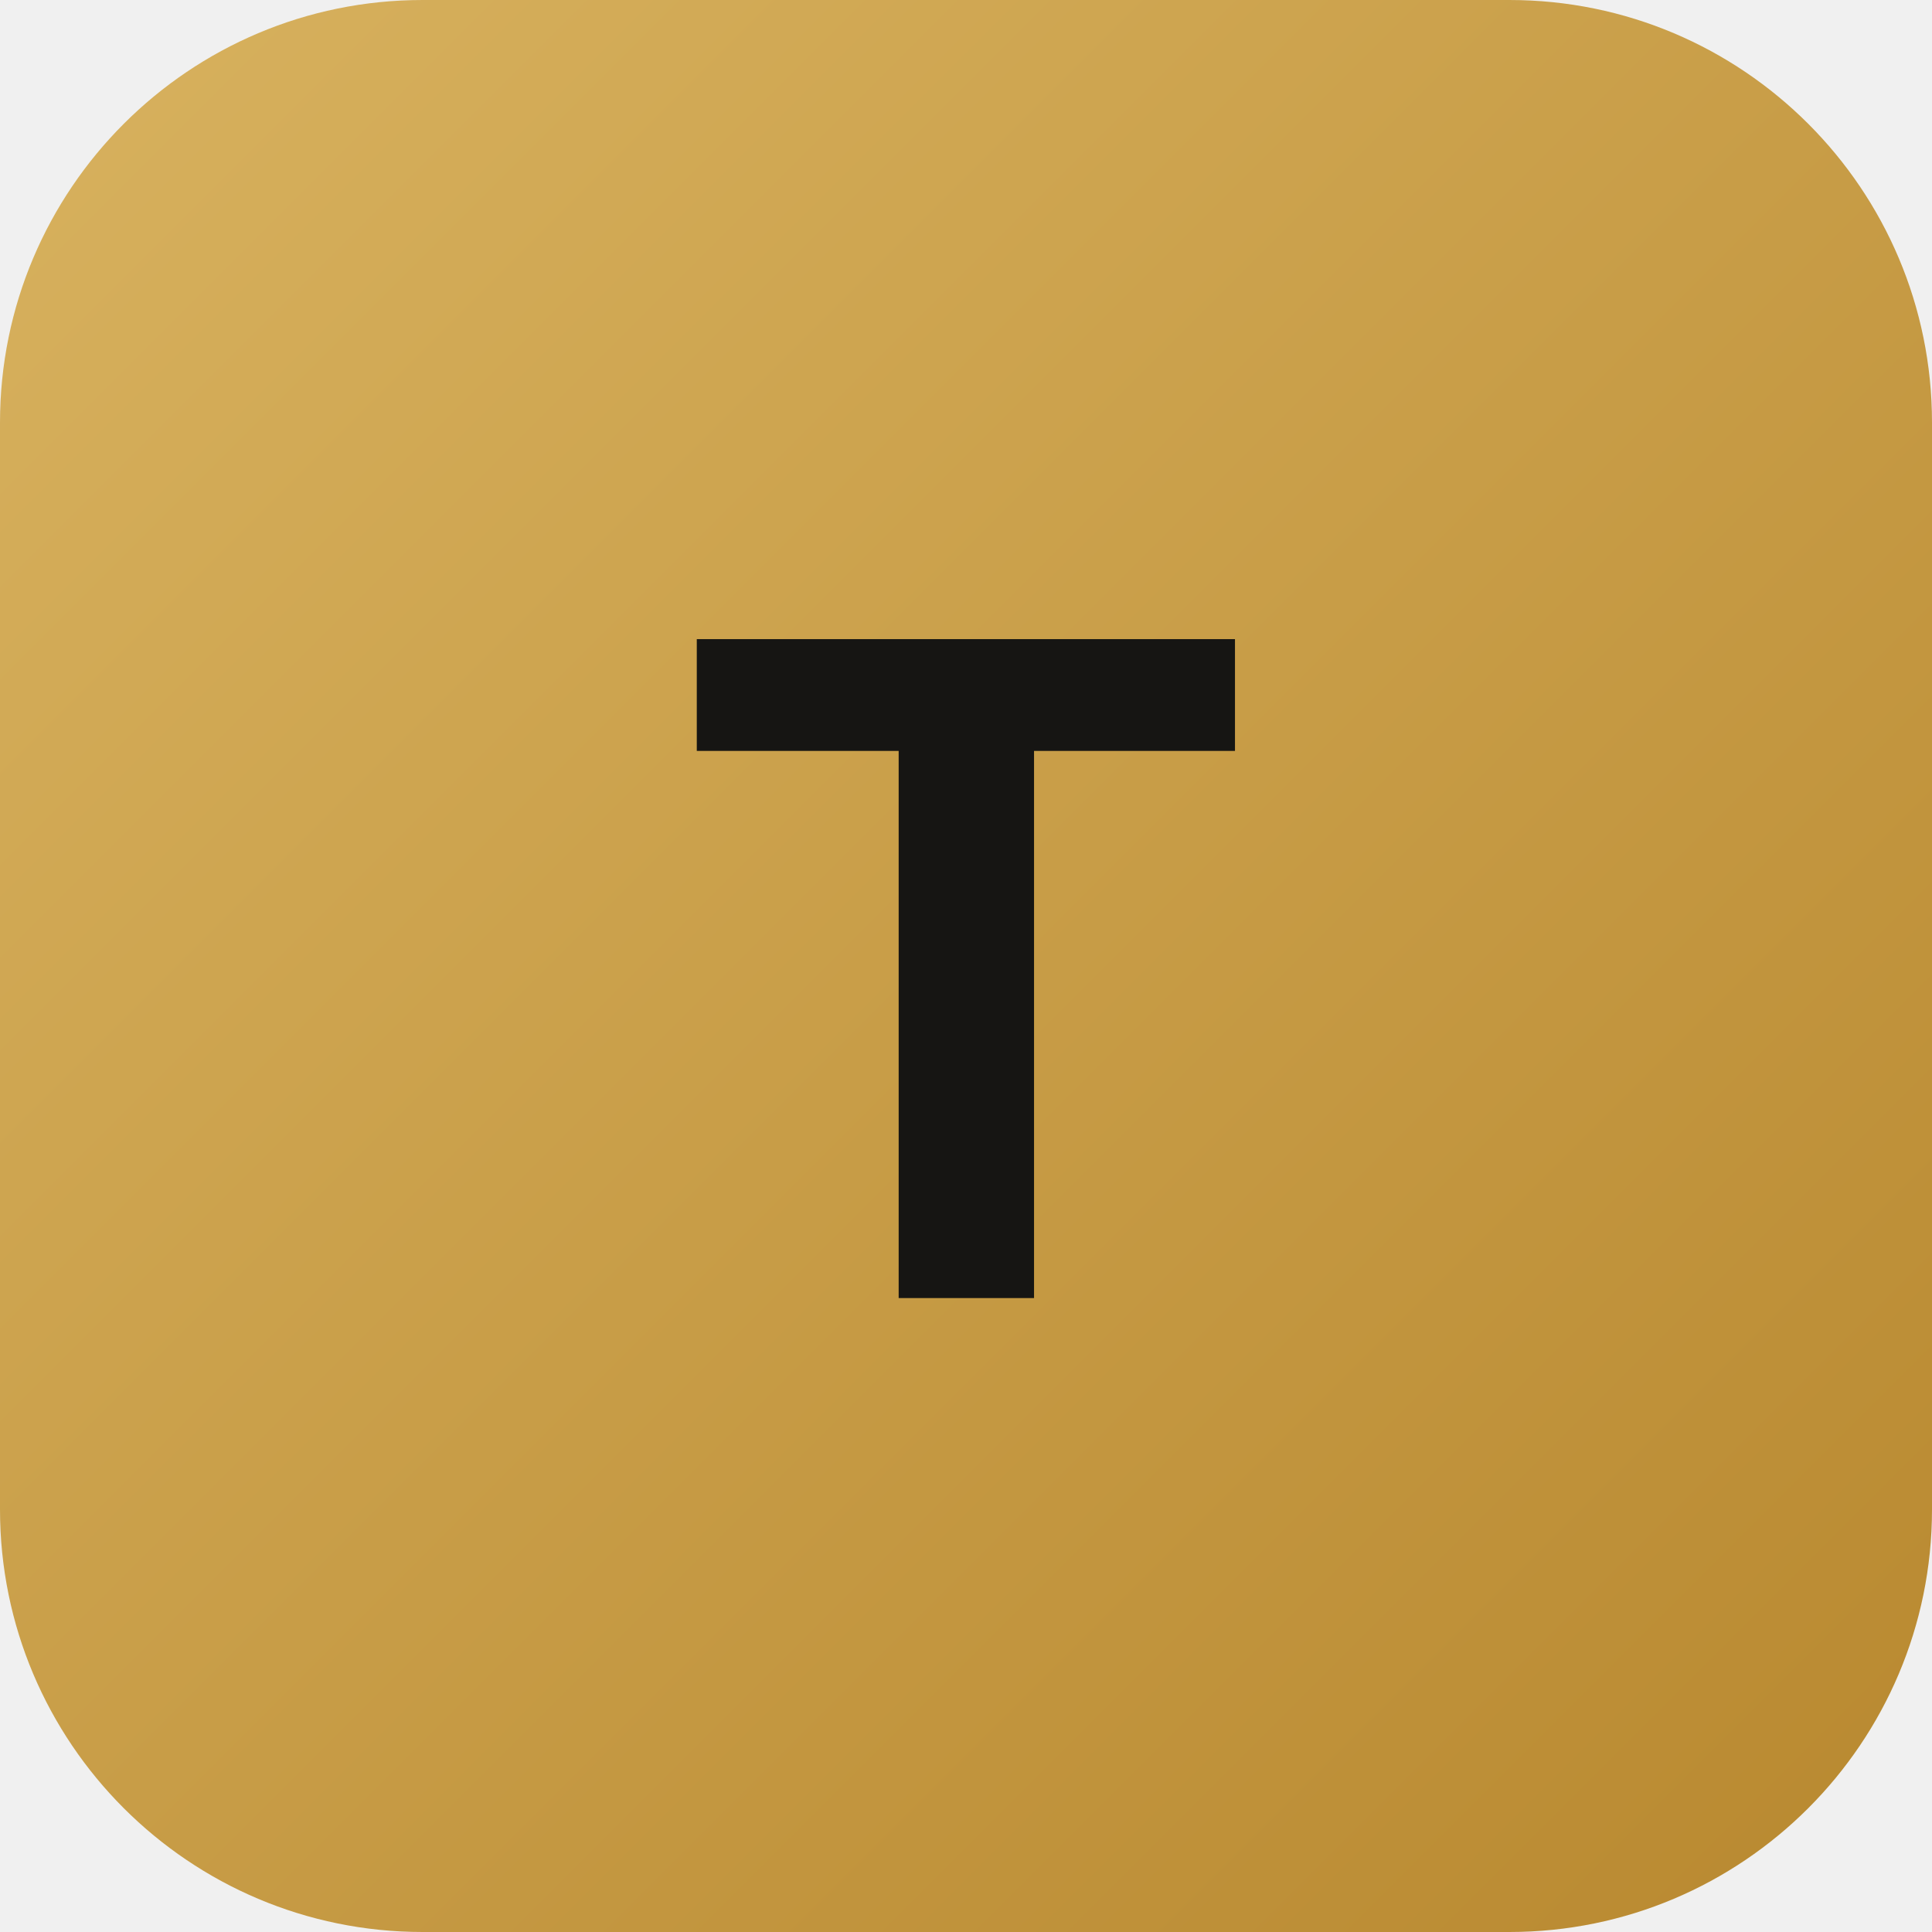
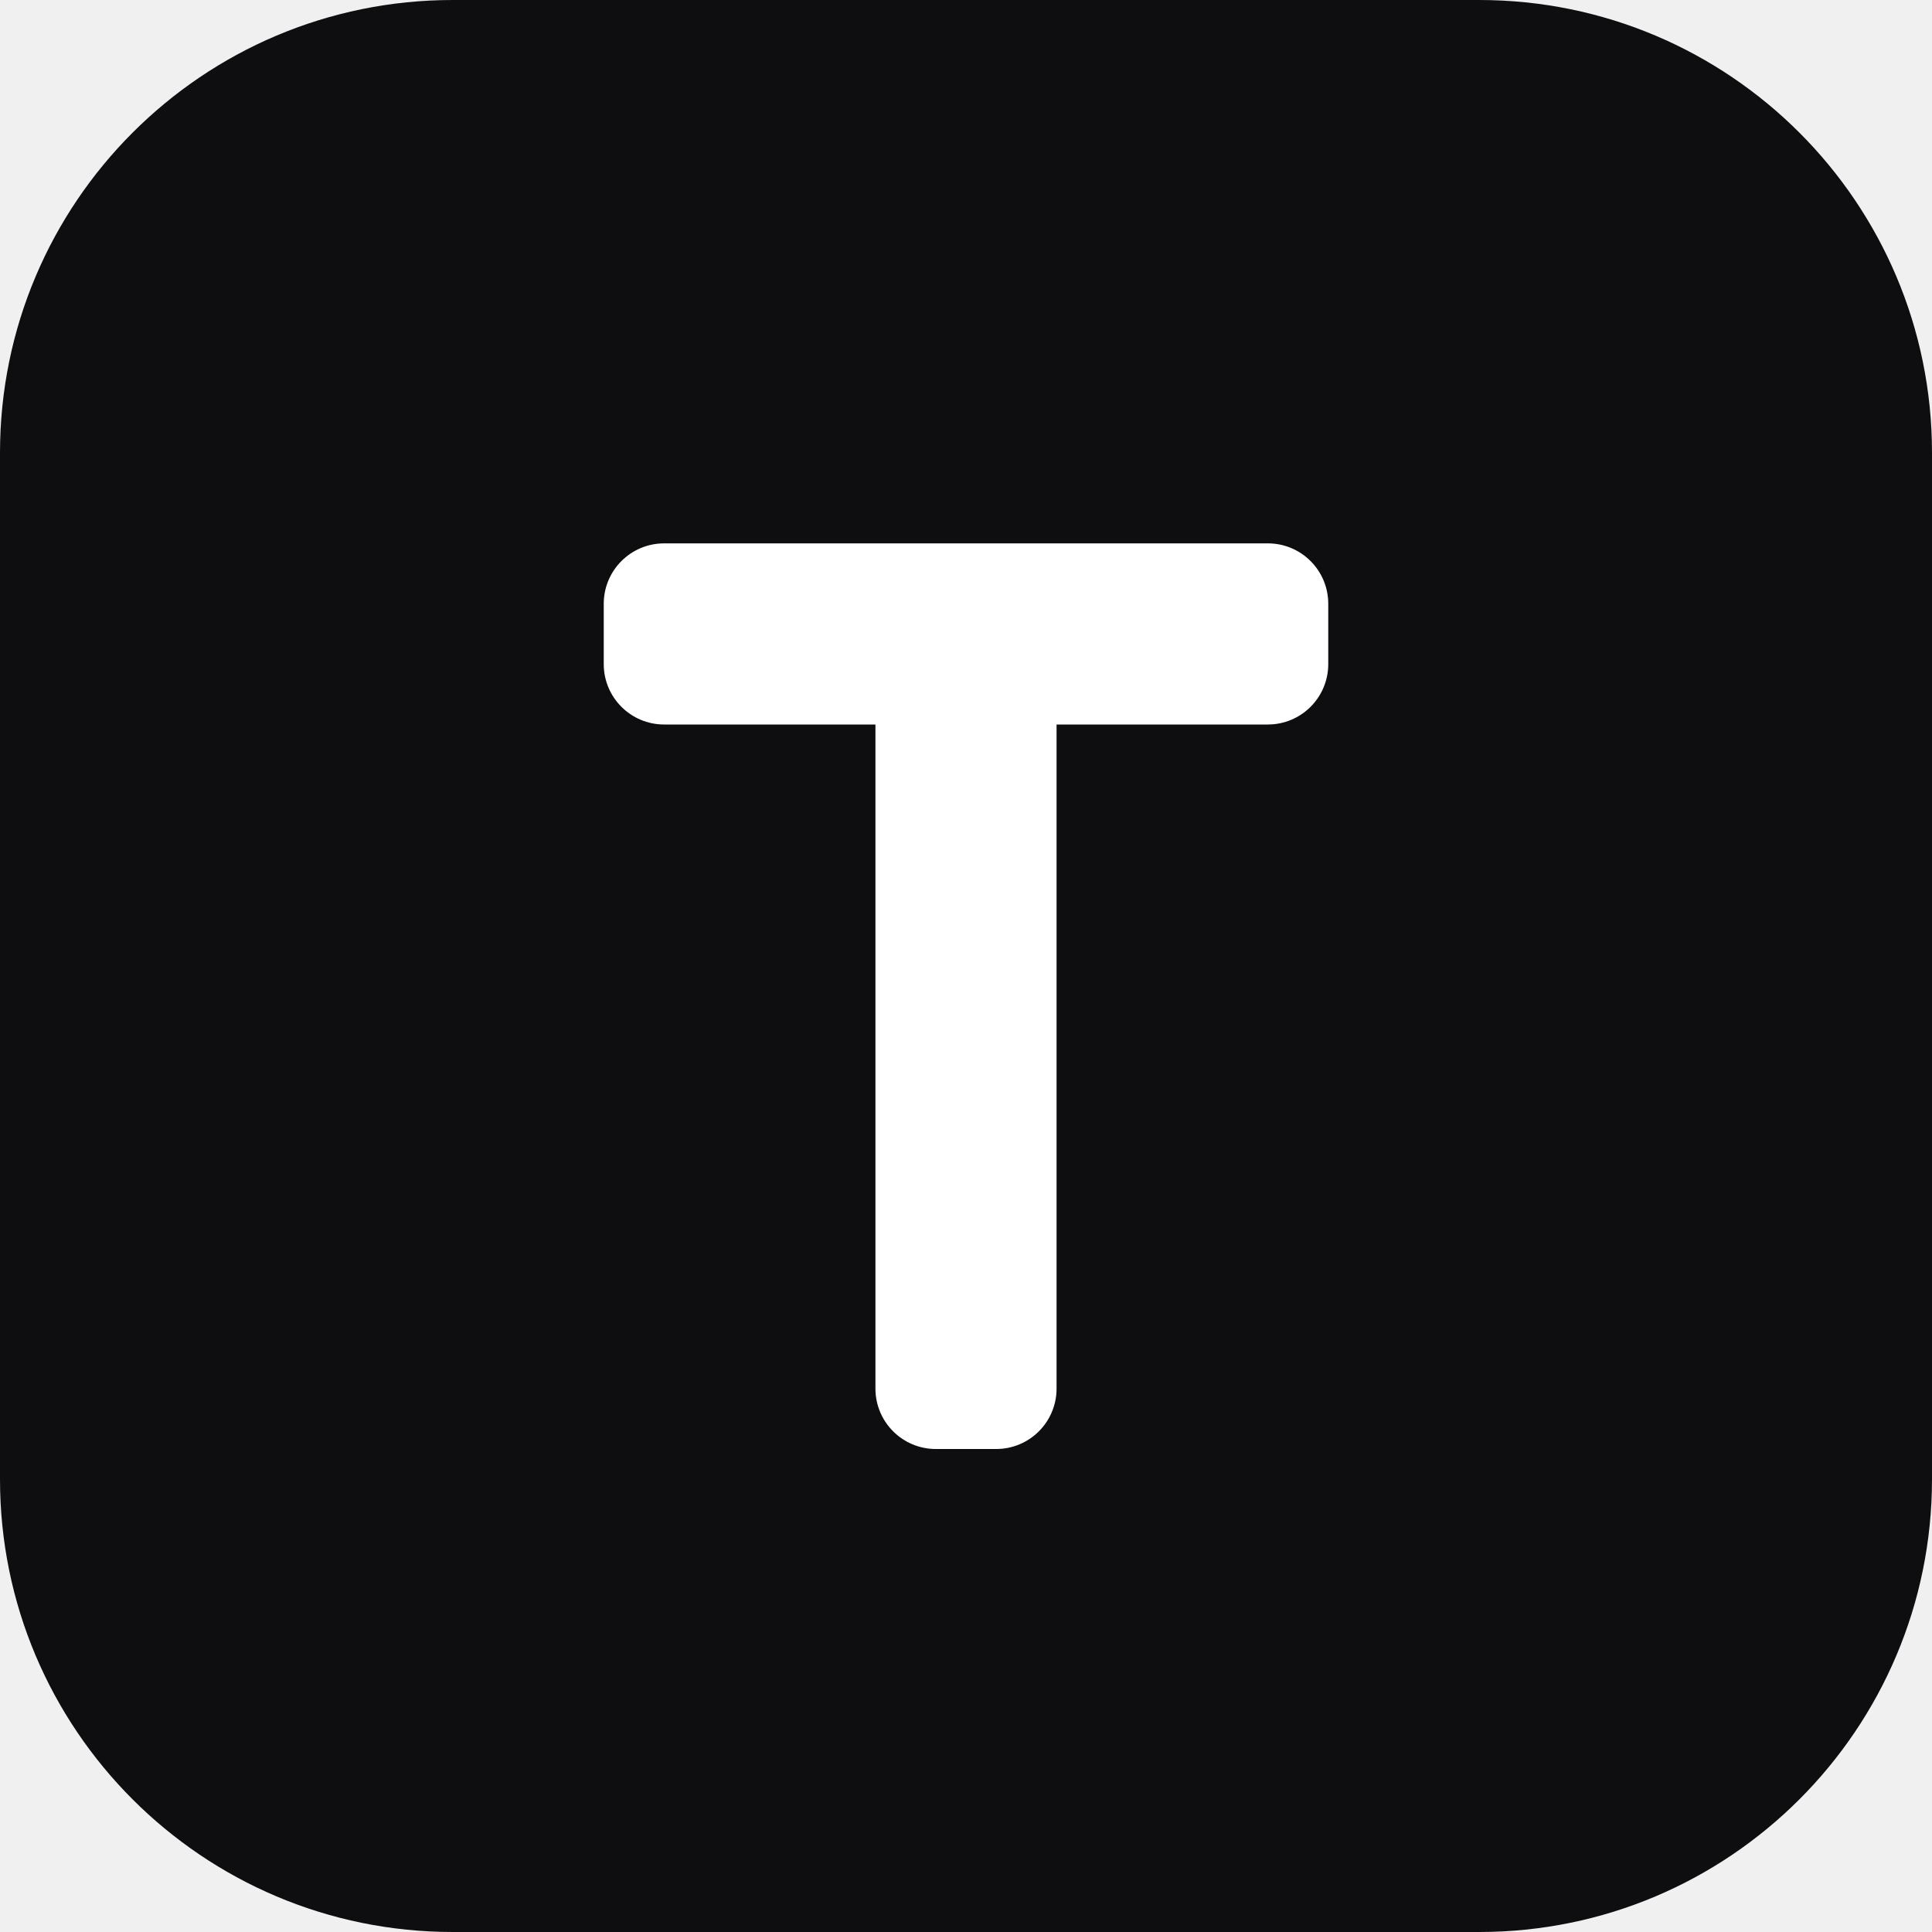
<svg xmlns="http://www.w3.org/2000/svg" viewBox="0 0 64 64">
-   <defs>
-     <linearGradient id="g" x1="0" y1="0" x2="1" y2="1">
-       <stop offset="0" stop-color="#d8b25f" />
-       <stop offset="1" stop-color="#b8882f" />
-     </linearGradient>
-   </defs>
-   <rect width="64" height="64" rx="14" fill="url(#g)" />
-   <text x="32" y="43" text-anchor="middle" font-family="Inter, Segoe UI, Helvetica, Arial, sans-serif" font-size="30" font-weight="700" fill="#161513">T</text>
+   <rect width="64" height="64" rx="15" fill="#0e0e10" />
+   <path d="M22 18h20a2 2 0 0 1 2 2v2a2 2 0 0 1-2 2h-7v22a2 2 0 0 1-2 2h-2a2 2 0 0 1-2-2V24h-7a2 2 0 0 1-2-2v-2a2 2 0 0 1 2-2z" fill="#fff" />
</svg>
